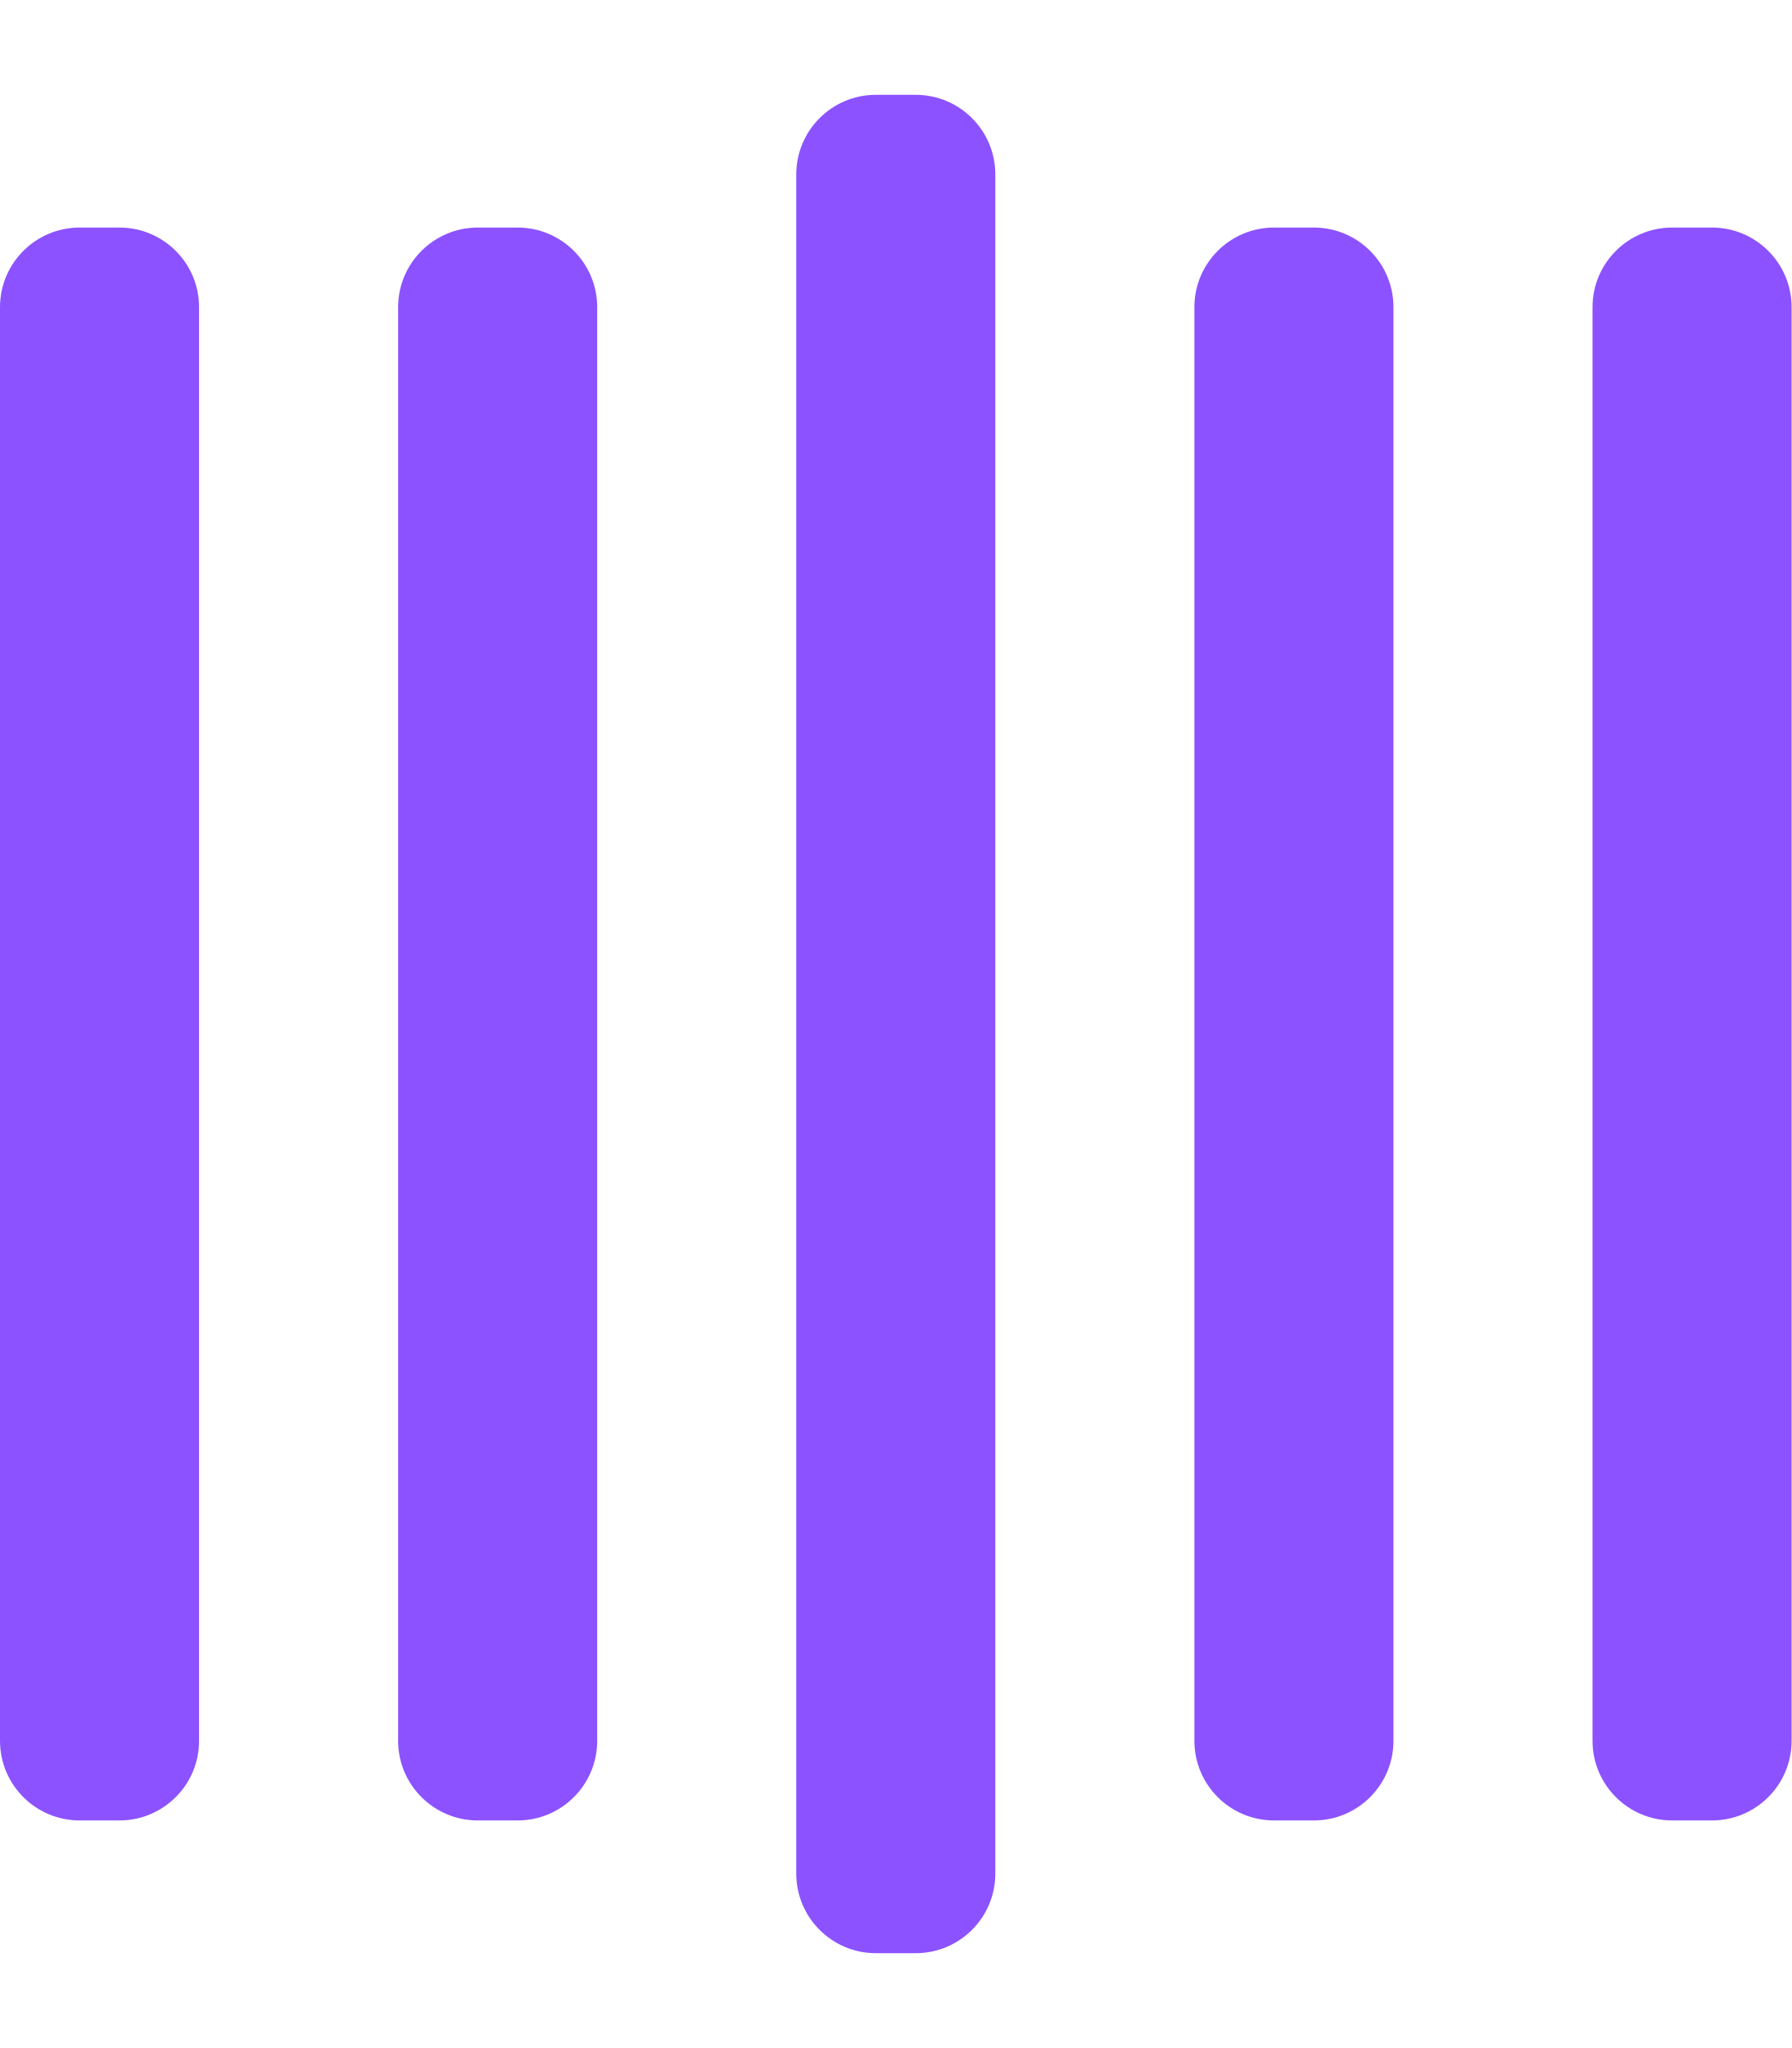
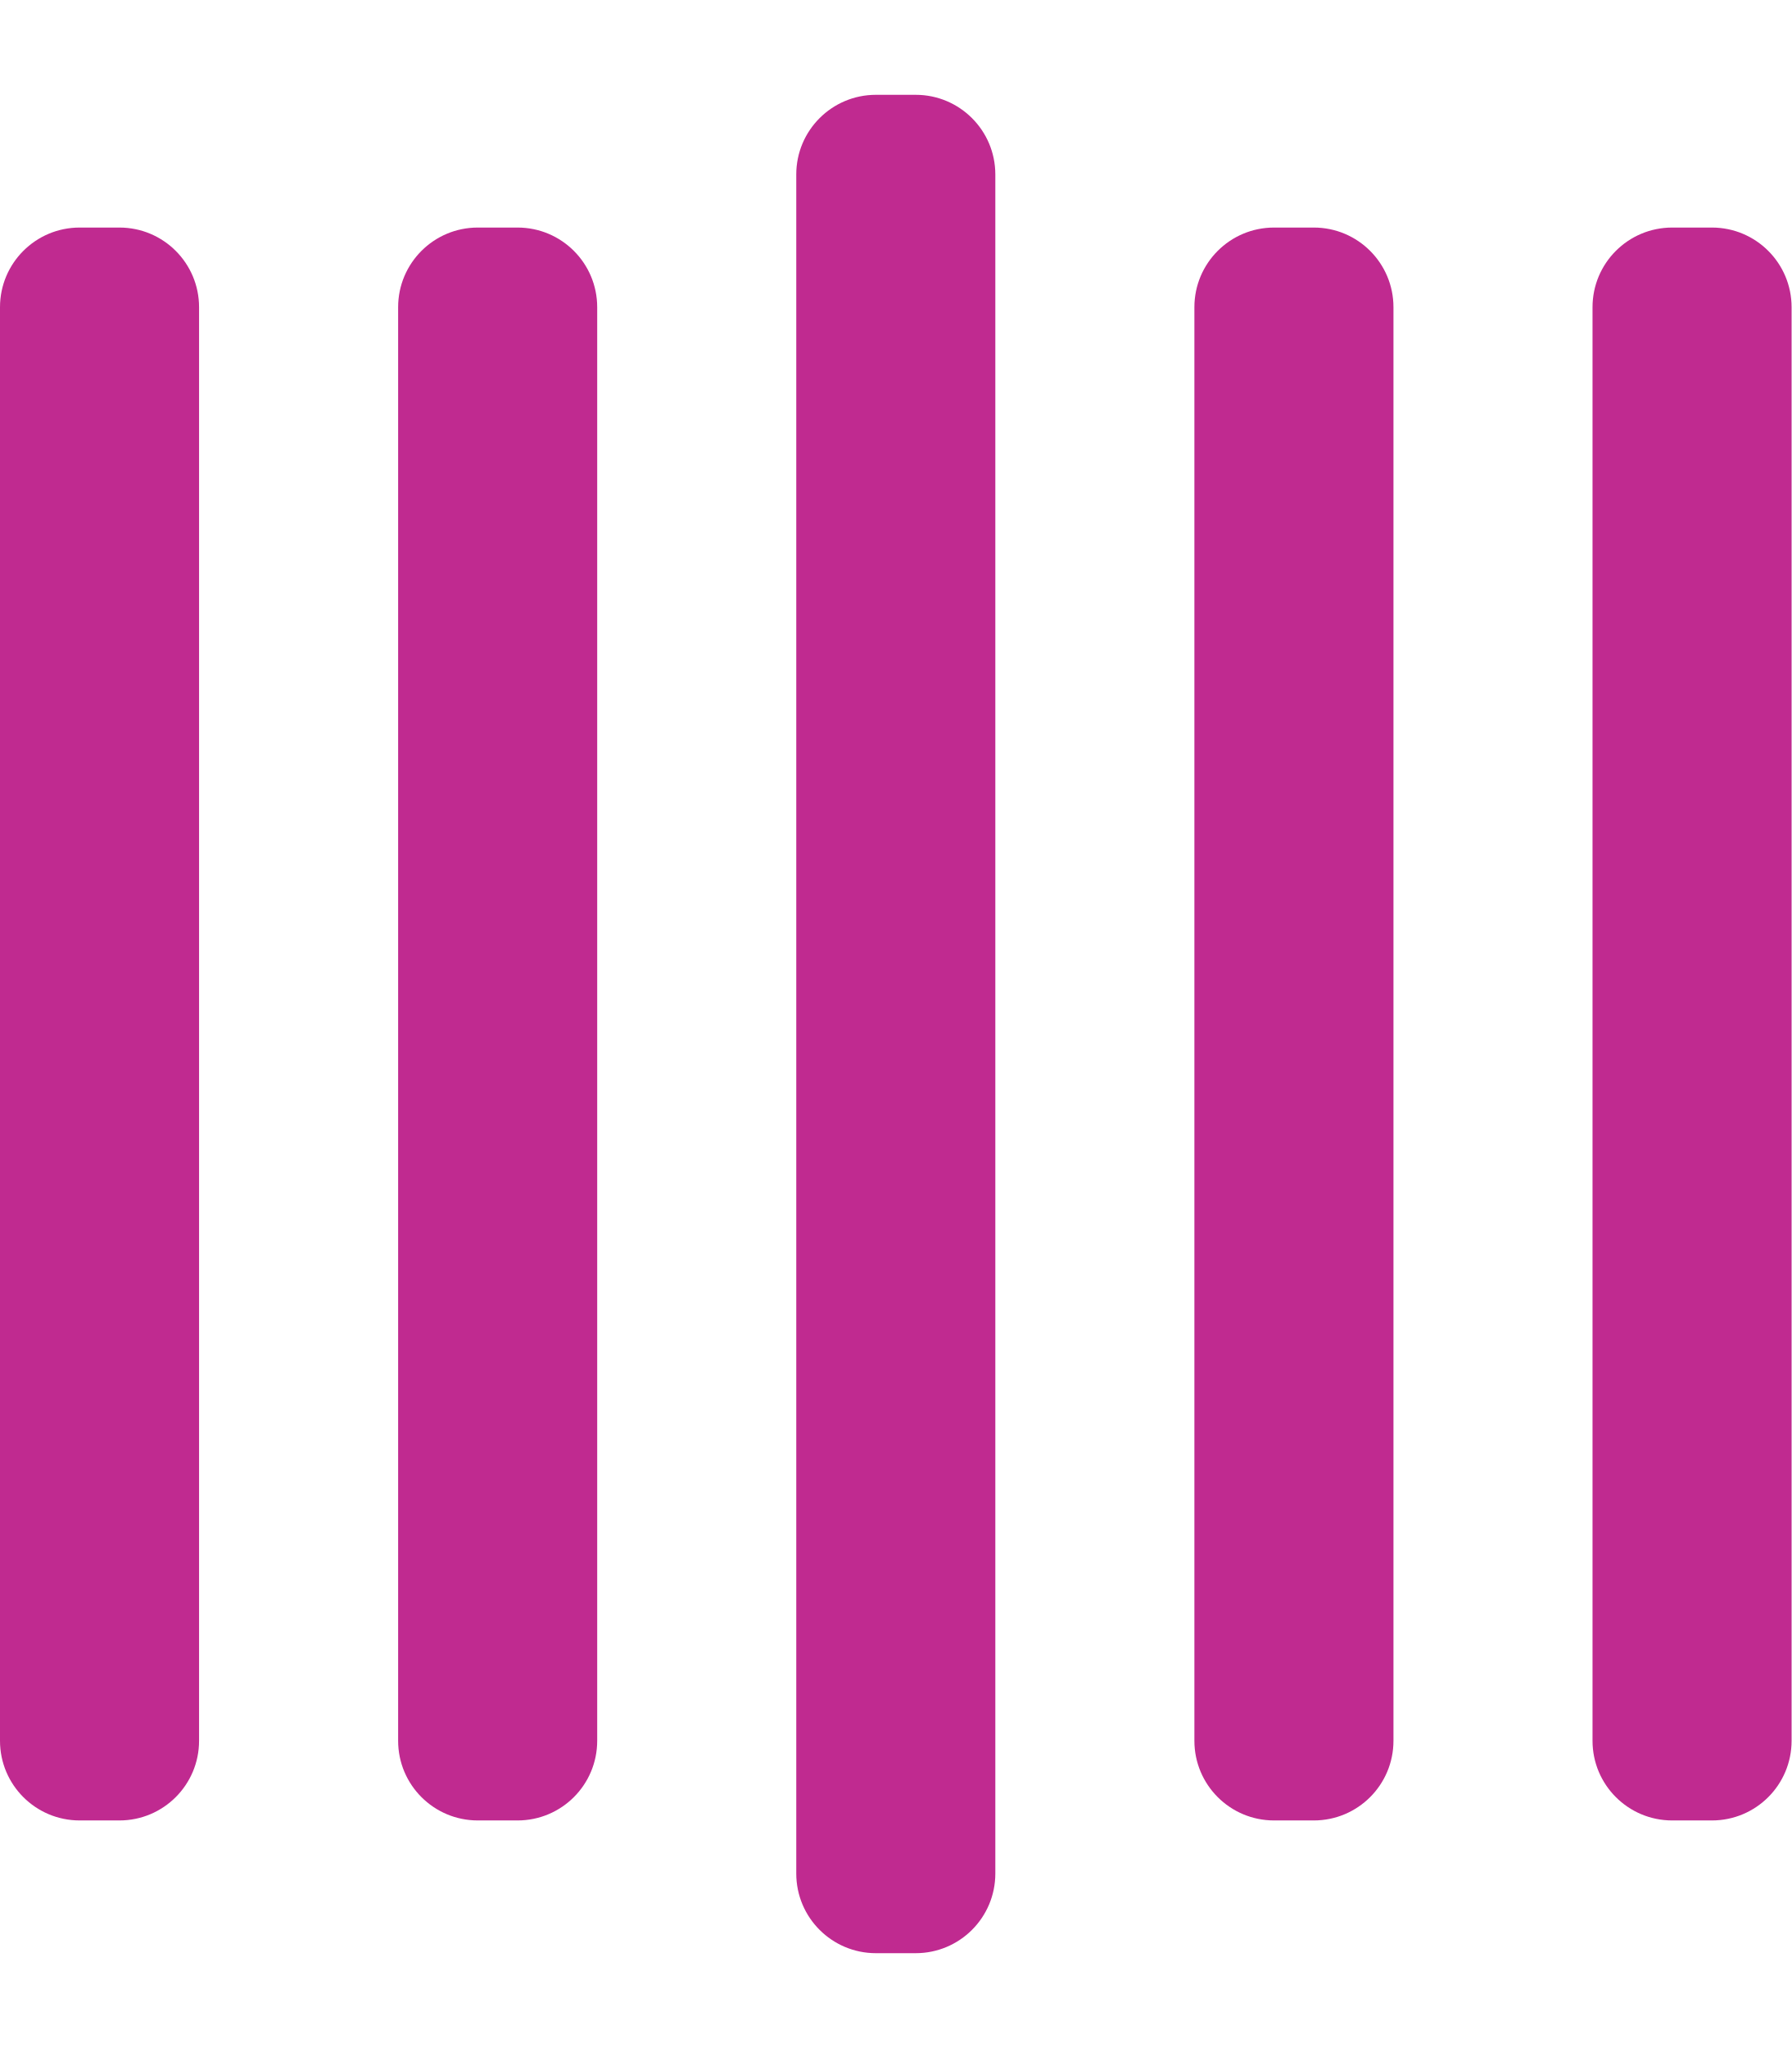
- <svg xmlns="http://www.w3.org/2000/svg" width="35" height="40" viewBox="0 0 135 140" fill="#8c52ff">
+ <svg xmlns="http://www.w3.org/2000/svg" width="35" height="40" viewBox="0 0 135 140" fill="#c02a90">
  <rect y="10" width="15" height="120" rx="6">
    <animate attributeName="height" begin="0.5s" dur="1s" values="120;110;100;90;80;70;60;50;40;140;120" calcMode="linear" repeatCount="indefinite" />
    <animate attributeName="y" begin="0.5s" dur="1s" values="10;15;20;25;30;35;40;45;50;0;10" calcMode="linear" repeatCount="indefinite" />
  </rect>
  <rect x="30" y="10" width="15" height="120" rx="6">
    <animate attributeName="height" begin="0.25s" dur="1s" values="120;110;100;90;80;70;60;50;40;140;120" calcMode="linear" repeatCount="indefinite" />
    <animate attributeName="y" begin="0.25s" dur="1s" values="10;15;20;25;30;35;40;45;50;0;10" calcMode="linear" repeatCount="indefinite" />
  </rect>
  <rect x="60" width="15" height="140" rx="6">
    <animate attributeName="height" begin="0s" dur="1s" values="120;110;100;90;80;70;60;50;40;140;120" calcMode="linear" repeatCount="indefinite" />
    <animate attributeName="y" begin="0s" dur="1s" values="10;15;20;25;30;35;40;45;50;0;10" calcMode="linear" repeatCount="indefinite" />
  </rect>
  <rect x="90" y="10" width="15" height="120" rx="6">
    <animate attributeName="height" begin="0.25s" dur="1s" values="120;110;100;90;80;70;60;50;40;140;120" calcMode="linear" repeatCount="indefinite" />
    <animate attributeName="y" begin="0.25s" dur="1s" values="10;15;20;25;30;35;40;45;50;0;10" calcMode="linear" repeatCount="indefinite" />
  </rect>
  <rect x="120" y="10" width="15" height="120" rx="6">
    <animate attributeName="height" begin="0.5s" dur="1s" values="120;110;100;90;80;70;60;50;40;140;120" calcMode="linear" repeatCount="indefinite" />
    <animate attributeName="y" begin="0.5s" dur="1s" values="10;15;20;25;30;35;40;45;50;0;10" calcMode="linear" repeatCount="indefinite" />
  </rect>
</svg>
